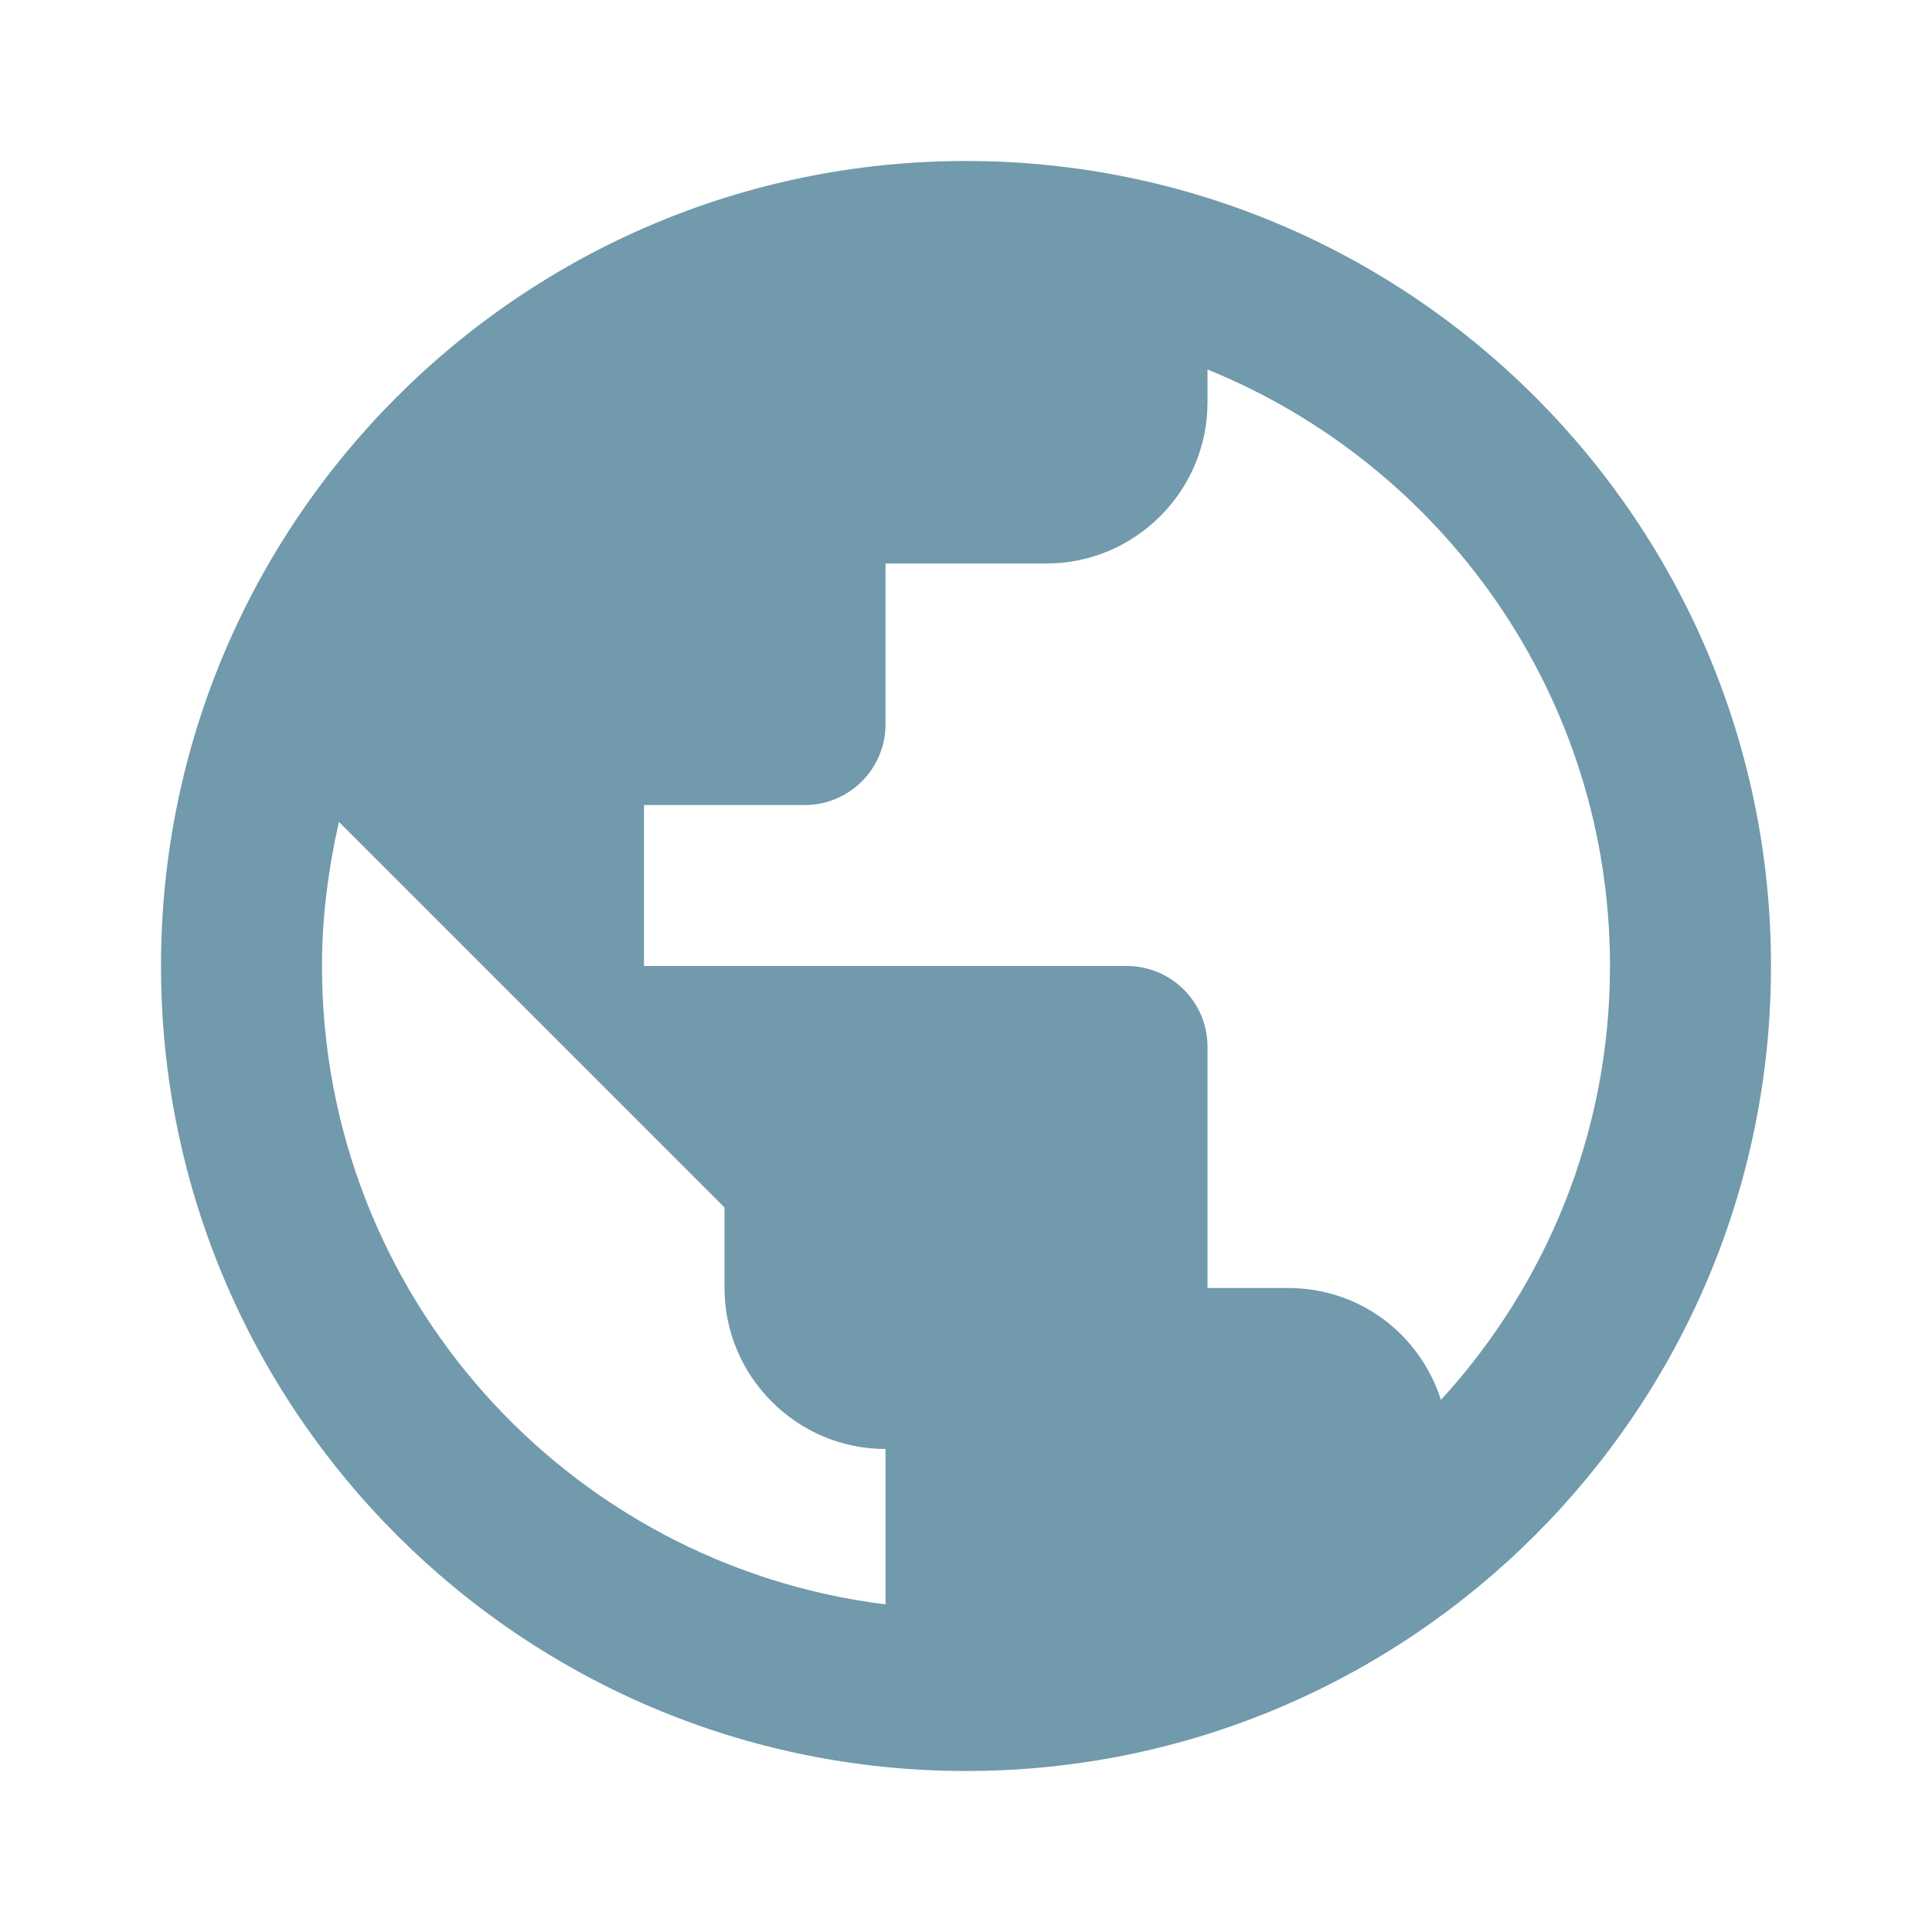
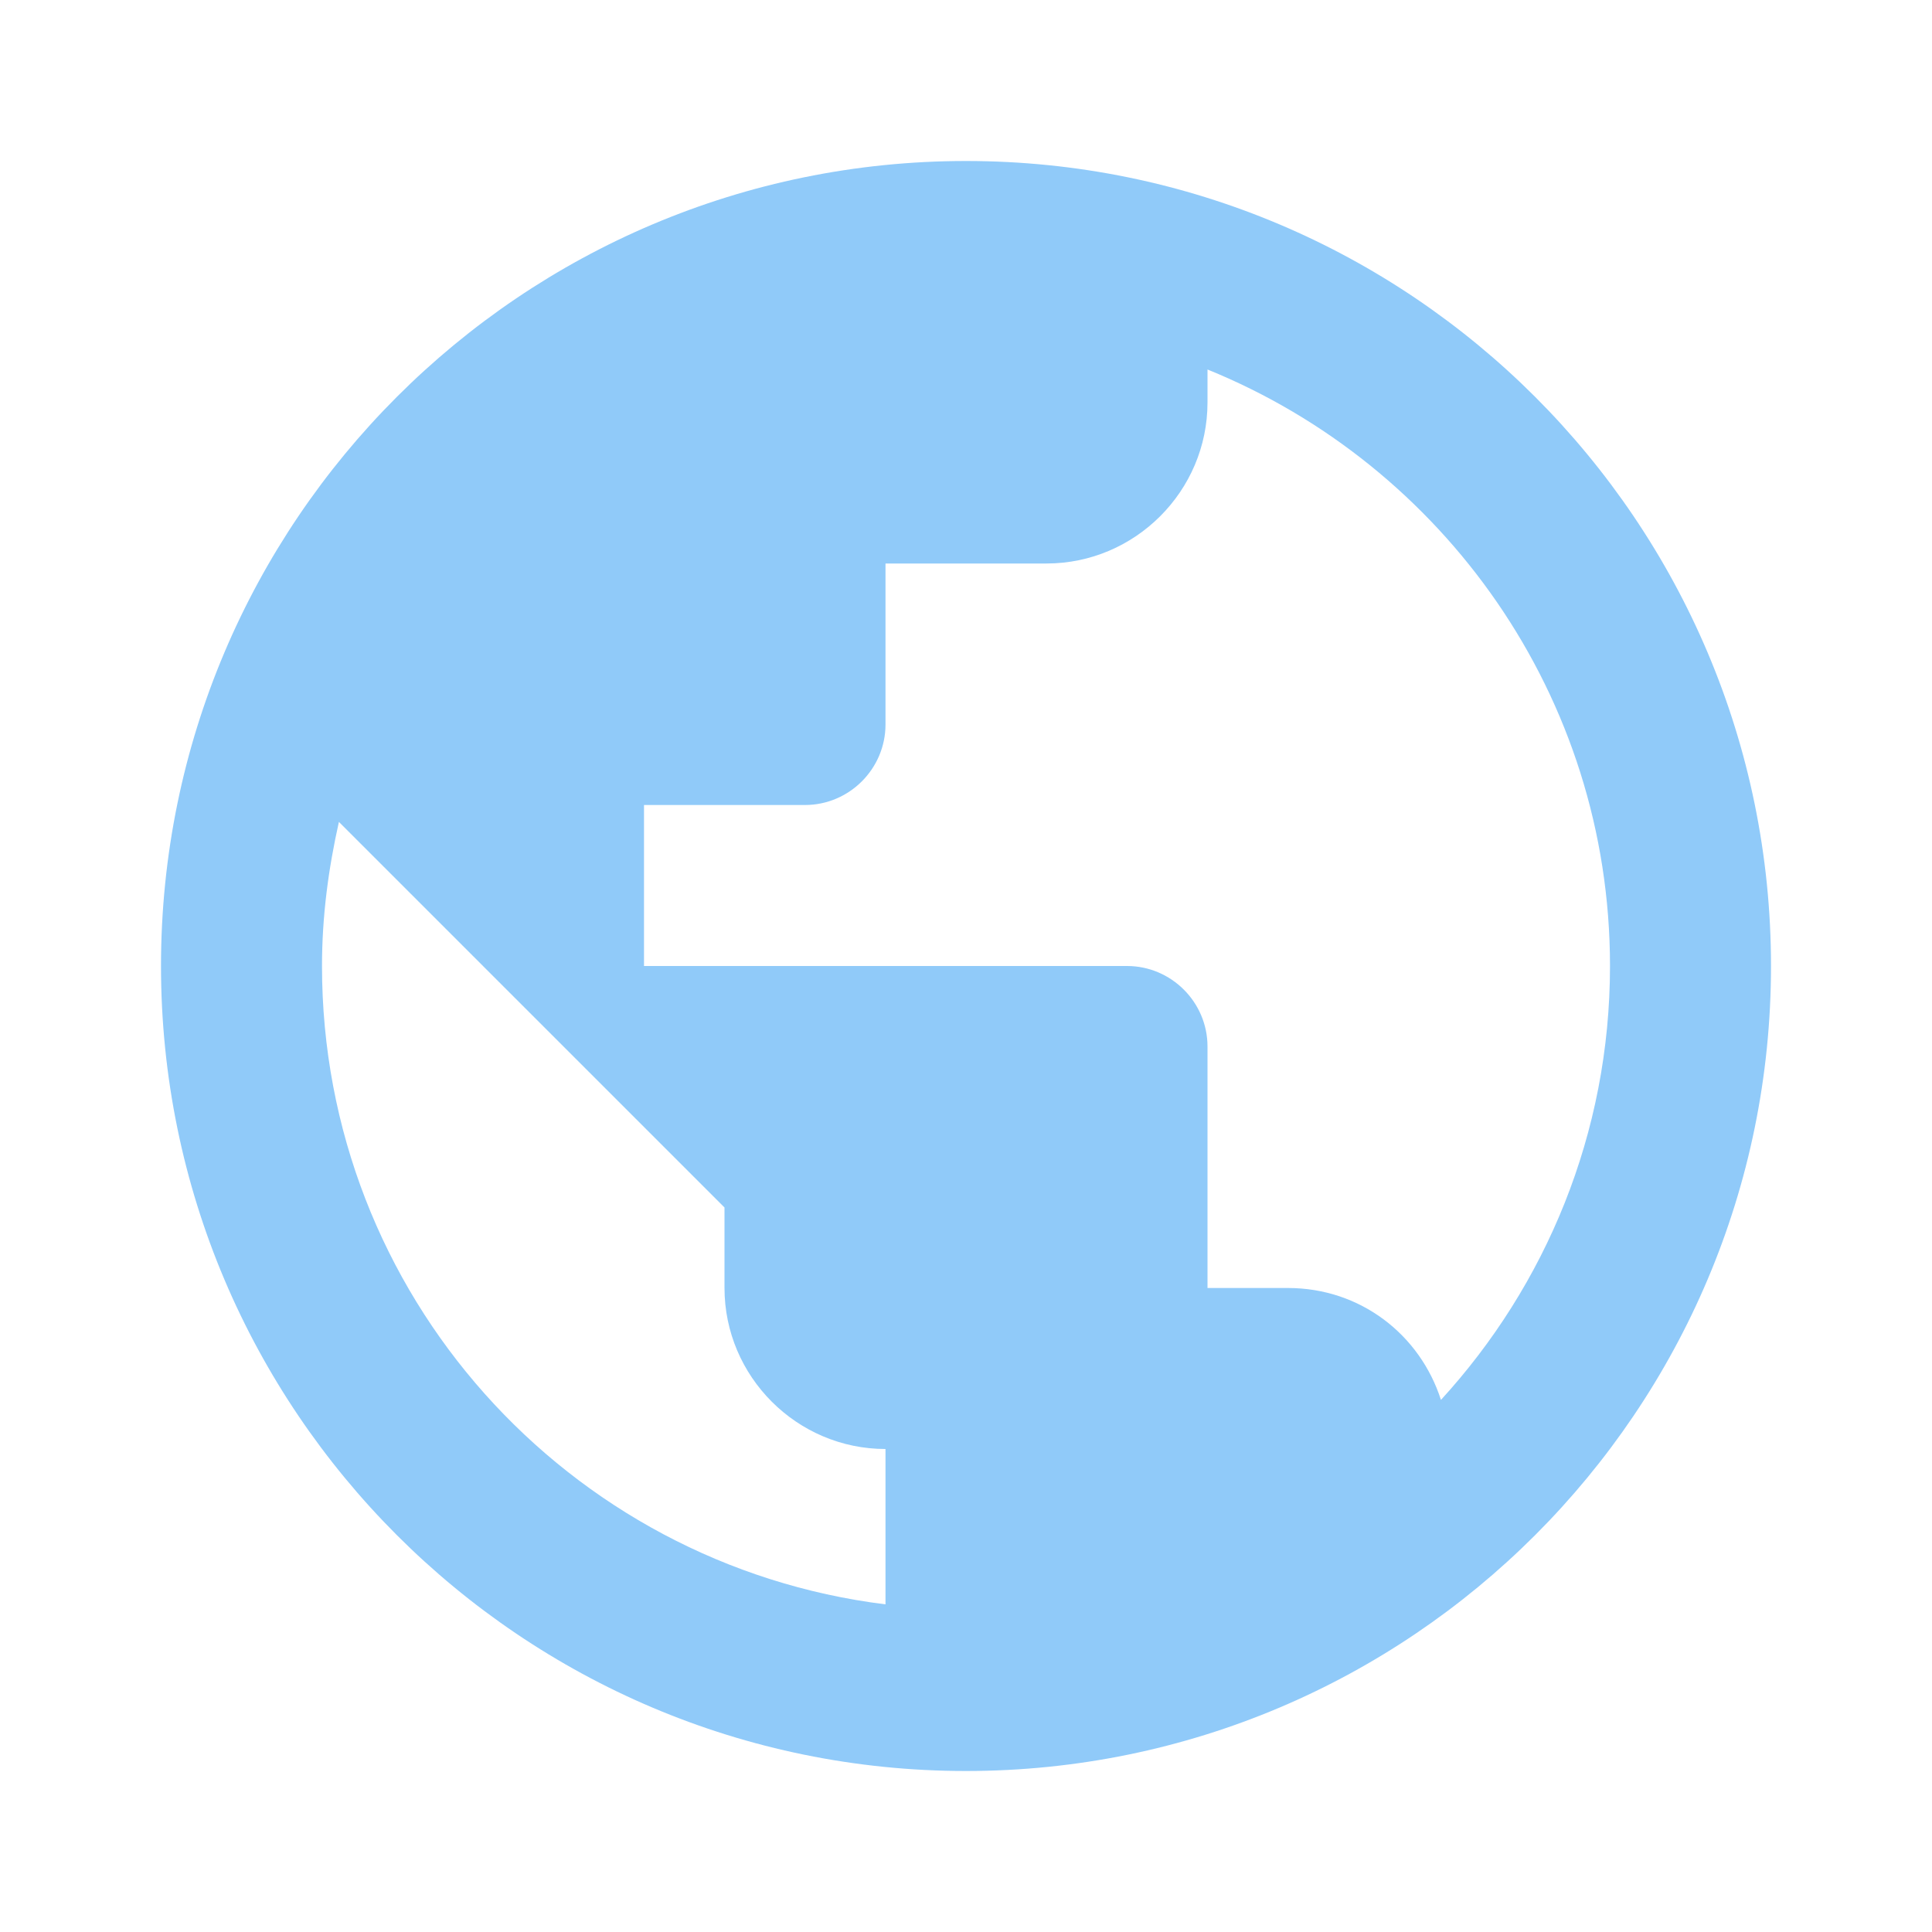
- <svg xmlns="http://www.w3.org/2000/svg" fill="#719aac" height="48" viewBox="0 0 24 24" width="48">
+ <svg xmlns="http://www.w3.org/2000/svg" fill="#90caf9" height="48" viewBox="0 0 24 24" width="48">
  <path d="M0 0h24v24H0z" fill="none" />
  <path d="M12 2C6.48 2 2 6.48 2 12s4.48 10 10 10 10-4.48 10-10S17.52 2 12 2zm-1 17.93c-3.95-.49-7-3.85-7-7.93 0-.62.08-1.21.21-1.79L9 15v1c0 1.1.9 2 2 2v1.93zm6.9-2.54c-.26-.81-1-1.39-1.9-1.39h-1v-3c0-.55-.45-1-1-1H8v-2h2c.55 0 1-.45 1-1V7h2c1.1 0 2-.9 2-2v-.41c2.93 1.19 5 4.06 5 7.41 0 2.08-.8 3.97-2.1 5.39z" />
</svg>
